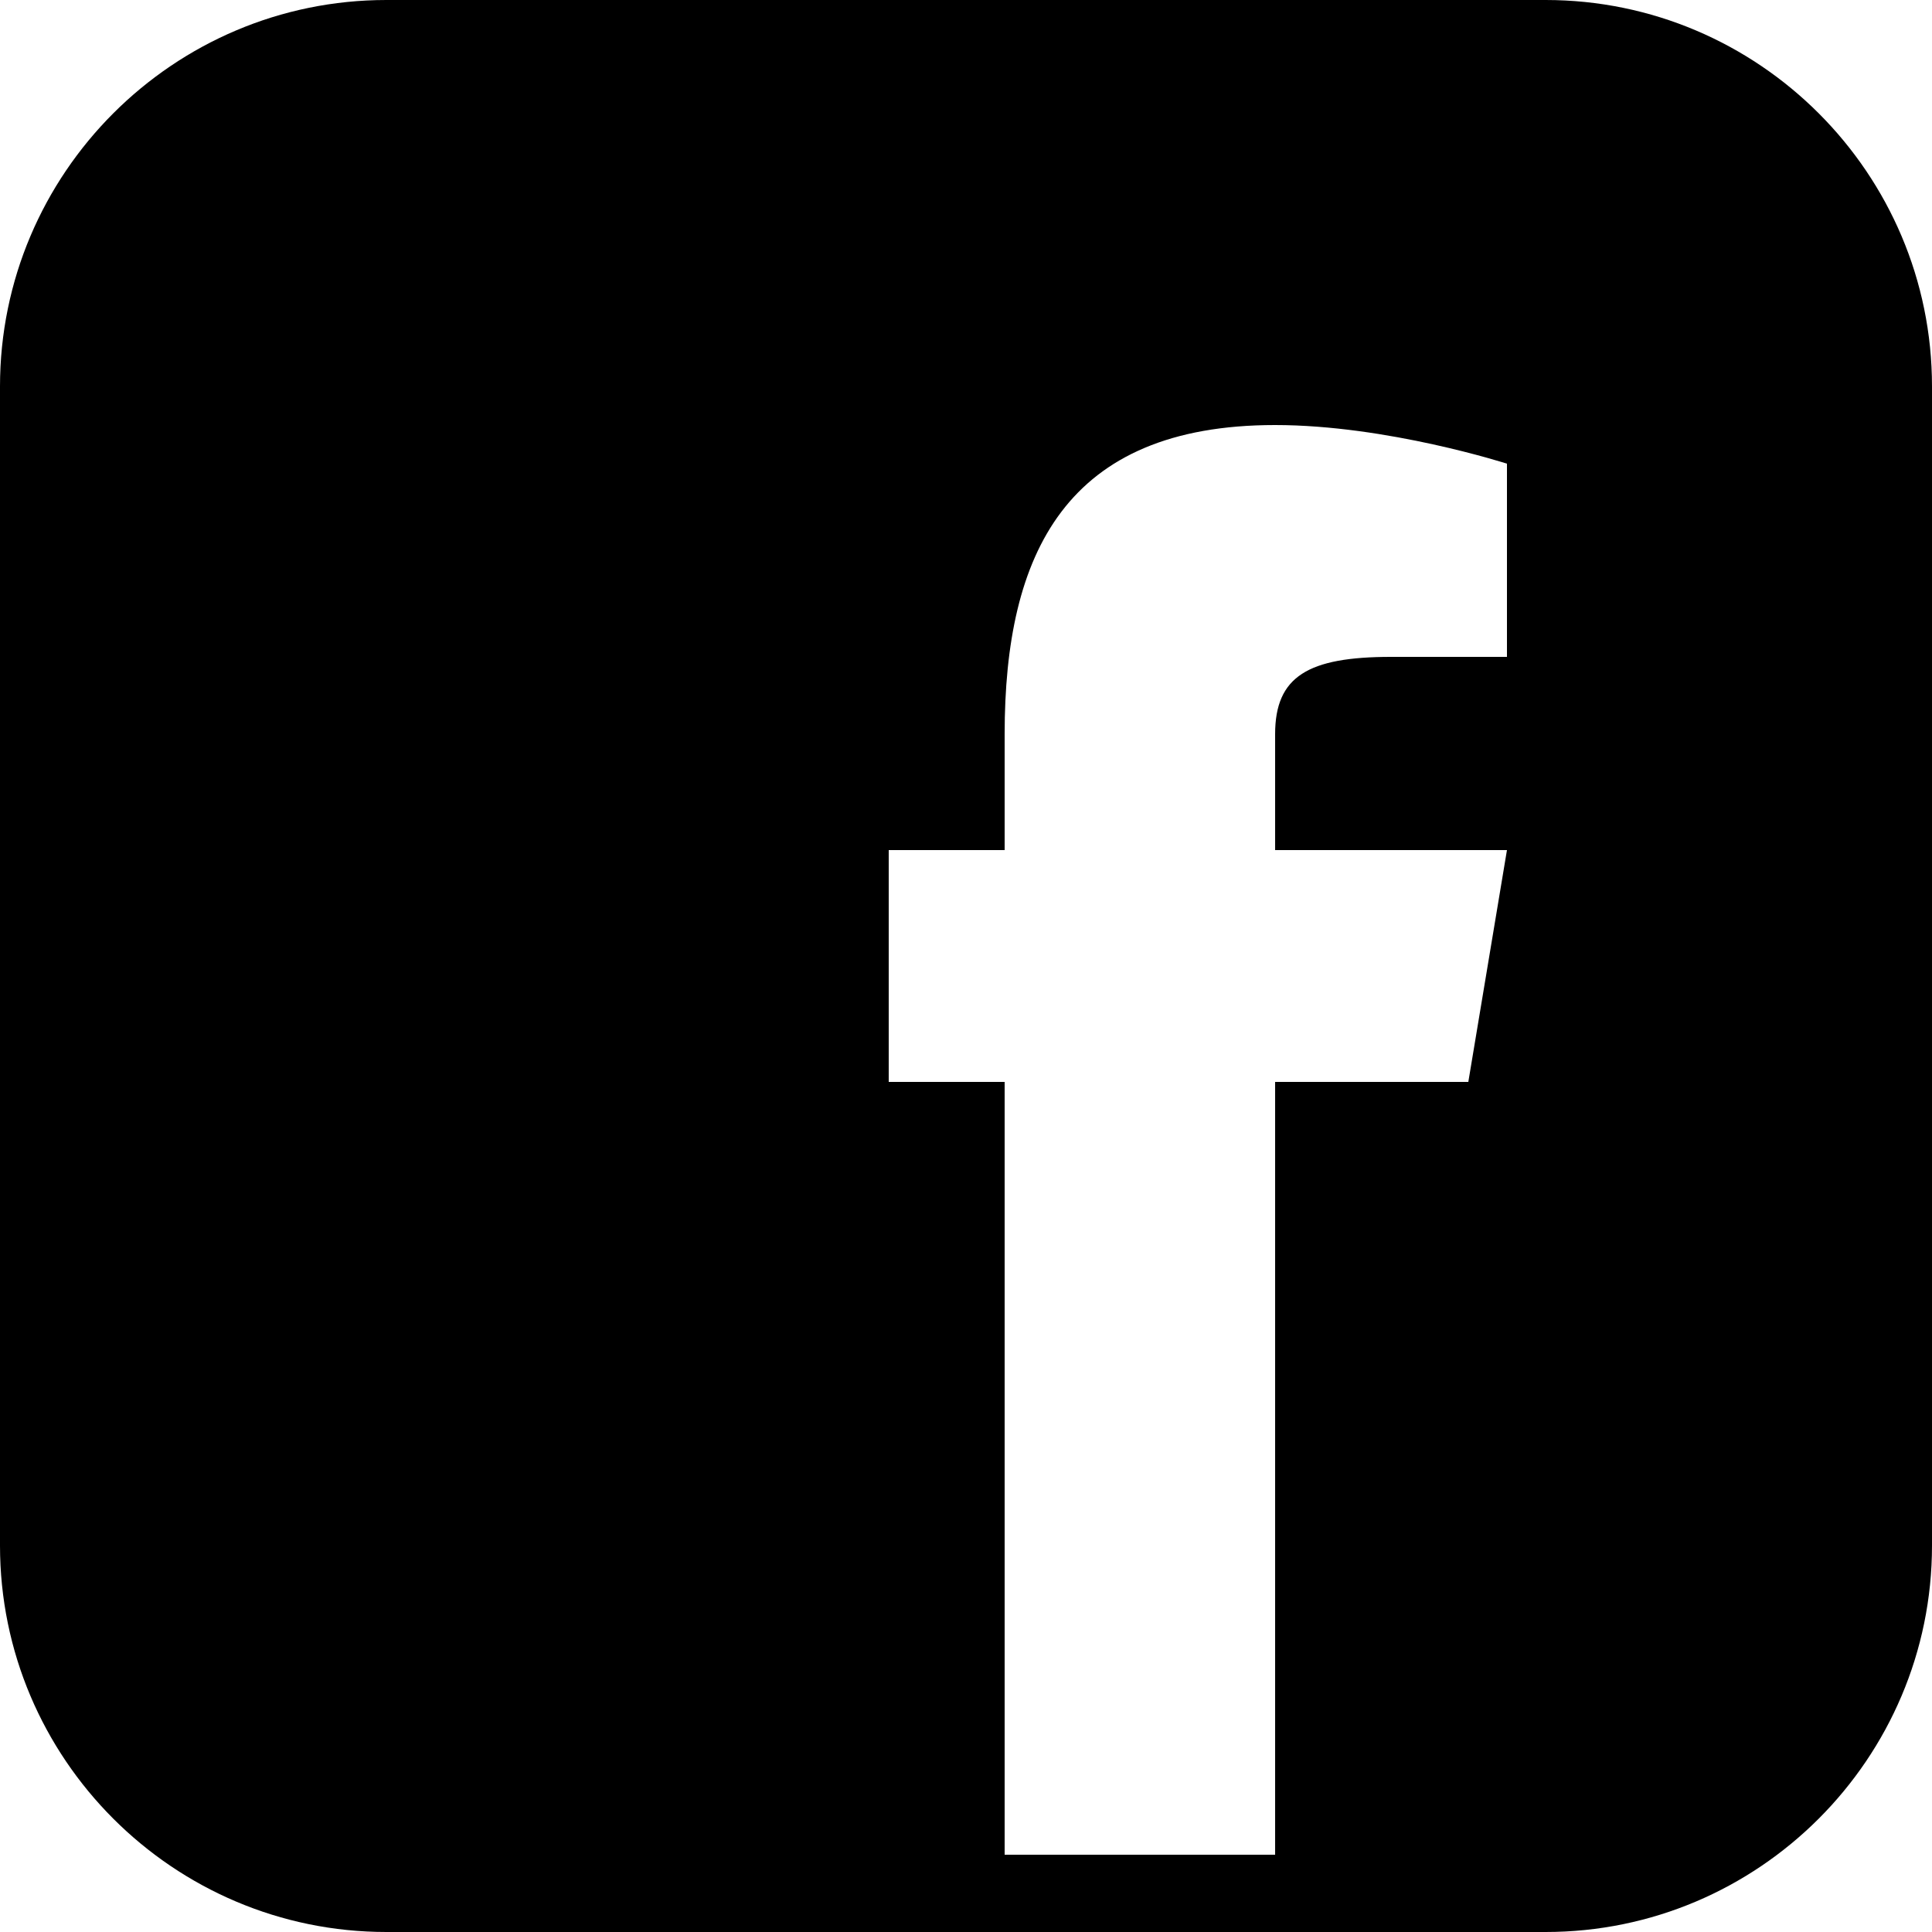
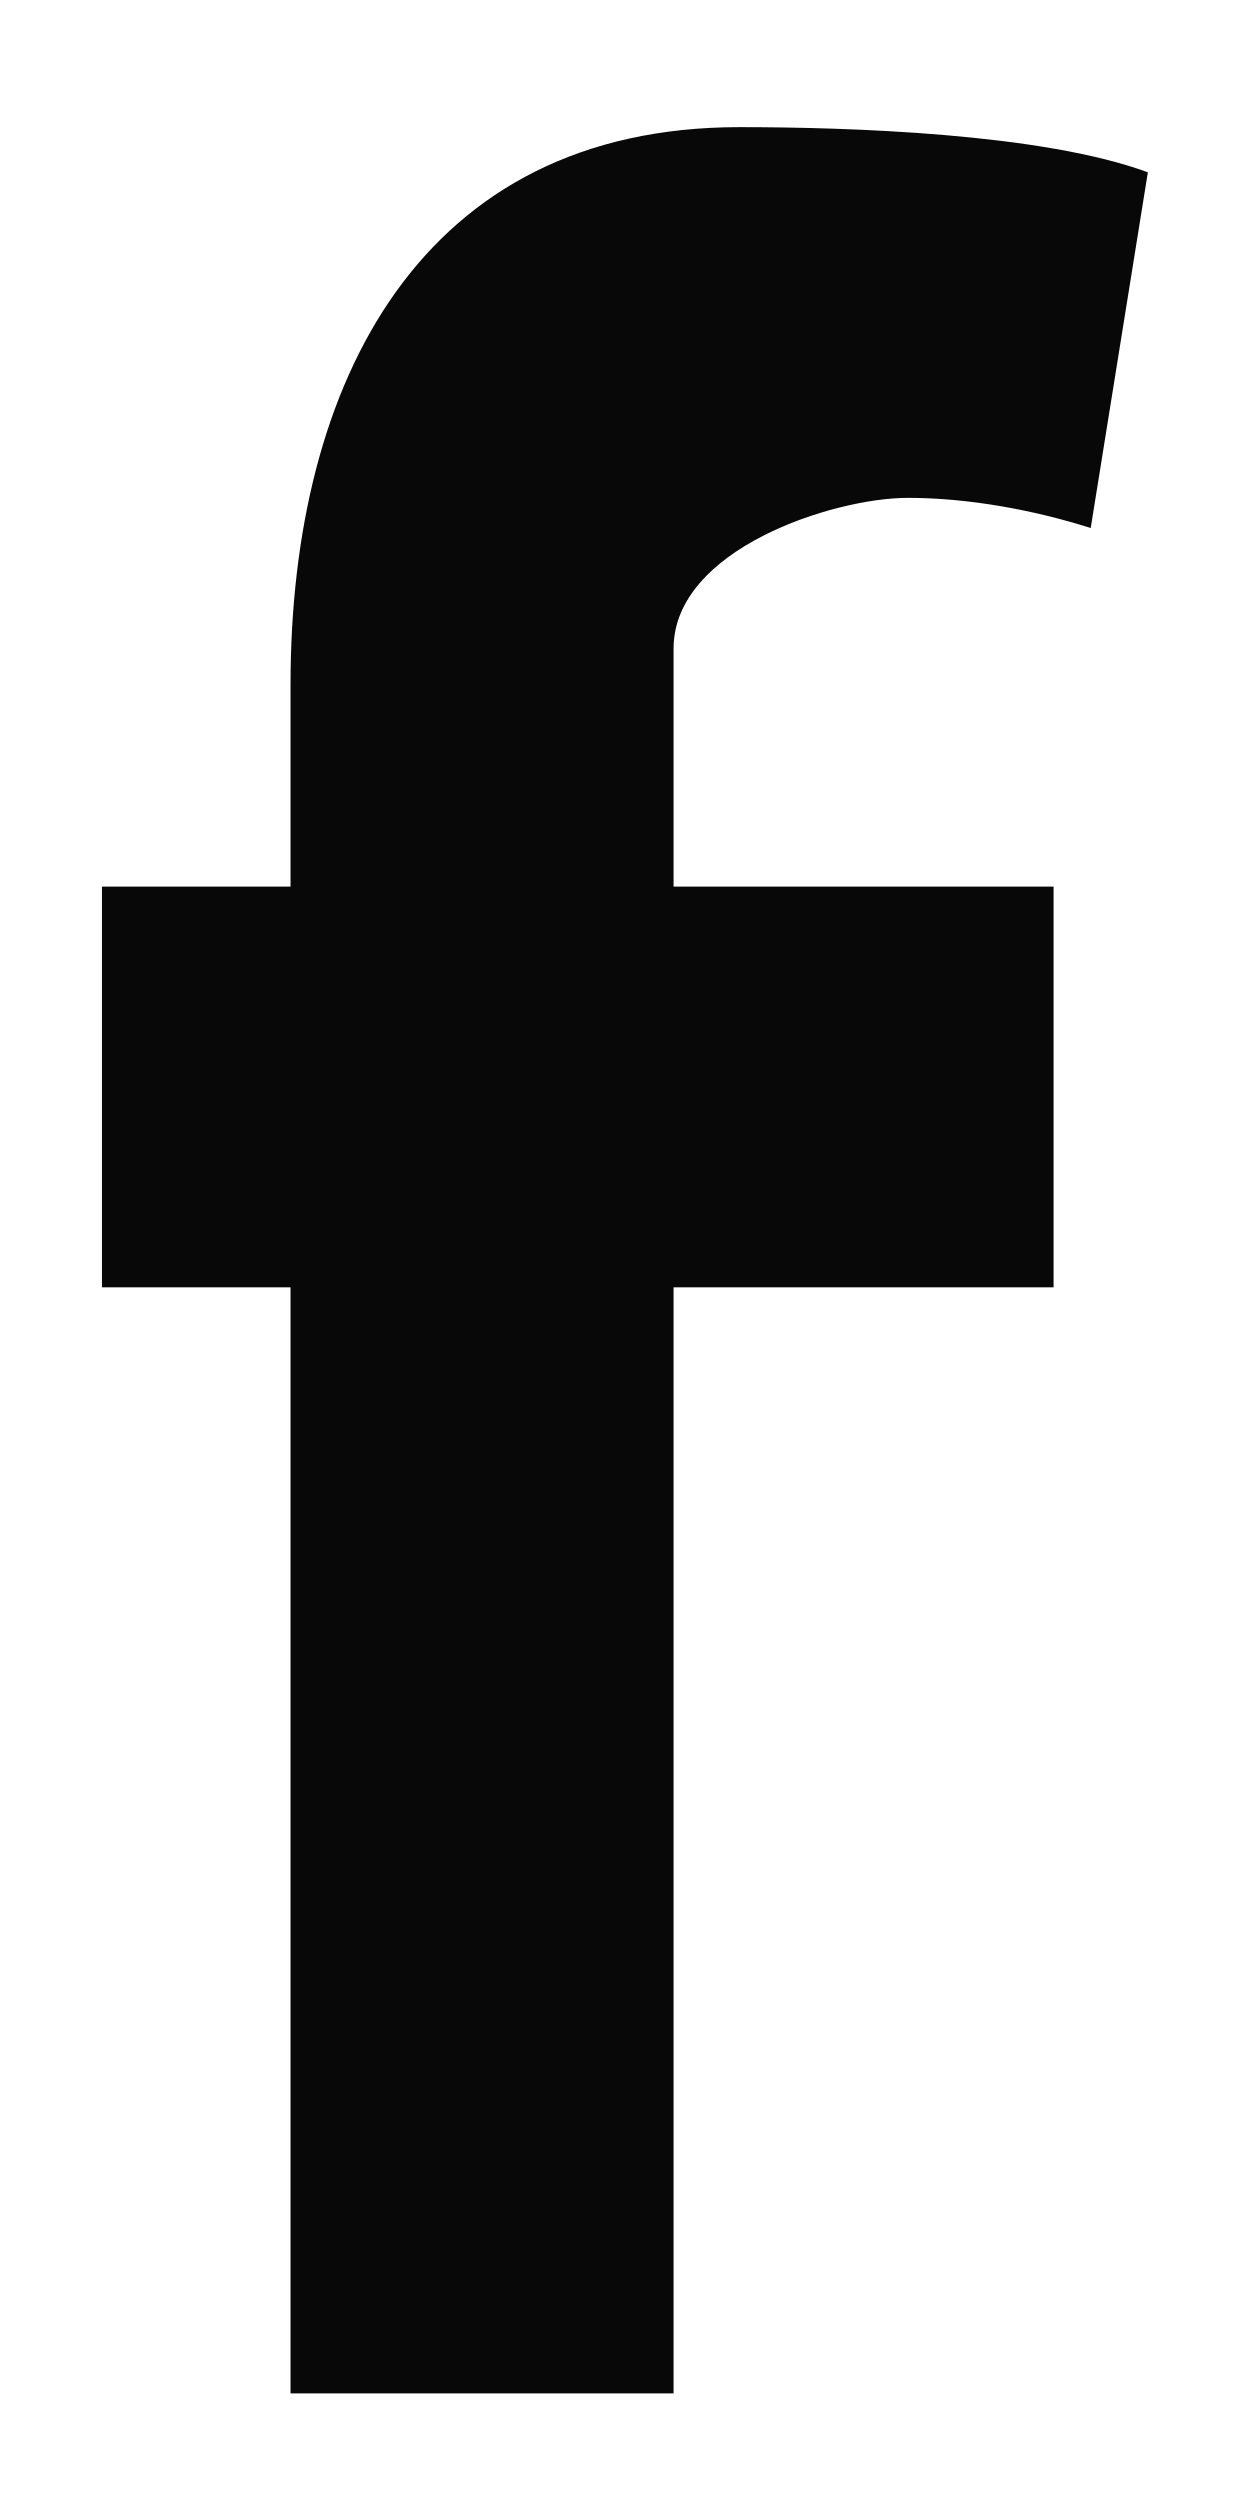
- <svg xmlns="http://www.w3.org/2000/svg" version="1.0" x="0px" y="0px" width="50" height="50" viewBox="0 0 50 50" style="null" class="icon icons8-Facebook-Filled">
-   <path d="M40,0H10C4.486,0,0,4.486,0,10v30c0,5.514,4.486,10,10,10h30c5.514,0,10-4.486,10-10V10C50,4.486,45.514,0,40,0z M39,17h-3 c-2.145,0-3,0.504-3,2v3h6l-1,6h-5v20h-7V28h-3v-6h3v-3c0-4.677,1.581-8,7-8c2.902,0,6,1,6,1V17z" />
+ <svg xmlns="http://www.w3.org/2000/svg" width="7" height="14" viewBox="0 0 7 14" fill="none">
+   <path fill-rule="evenodd" clip-rule="evenodd" d="M6.108 2.957C5.788 2.855 5.42 2.788 5.084 2.788C4.668 2.788 3.772 3.075 3.772 3.632V4.965H5.9V7.209H3.772V13.403H1.627V7.209H0.571V4.965H1.627V3.834C1.627 2.13 2.364 0.712 4.14 0.712C4.748 0.712 5.836 0.746 6.428 0.965L6.108 2.957Z" fill="#080809" />
</svg>
